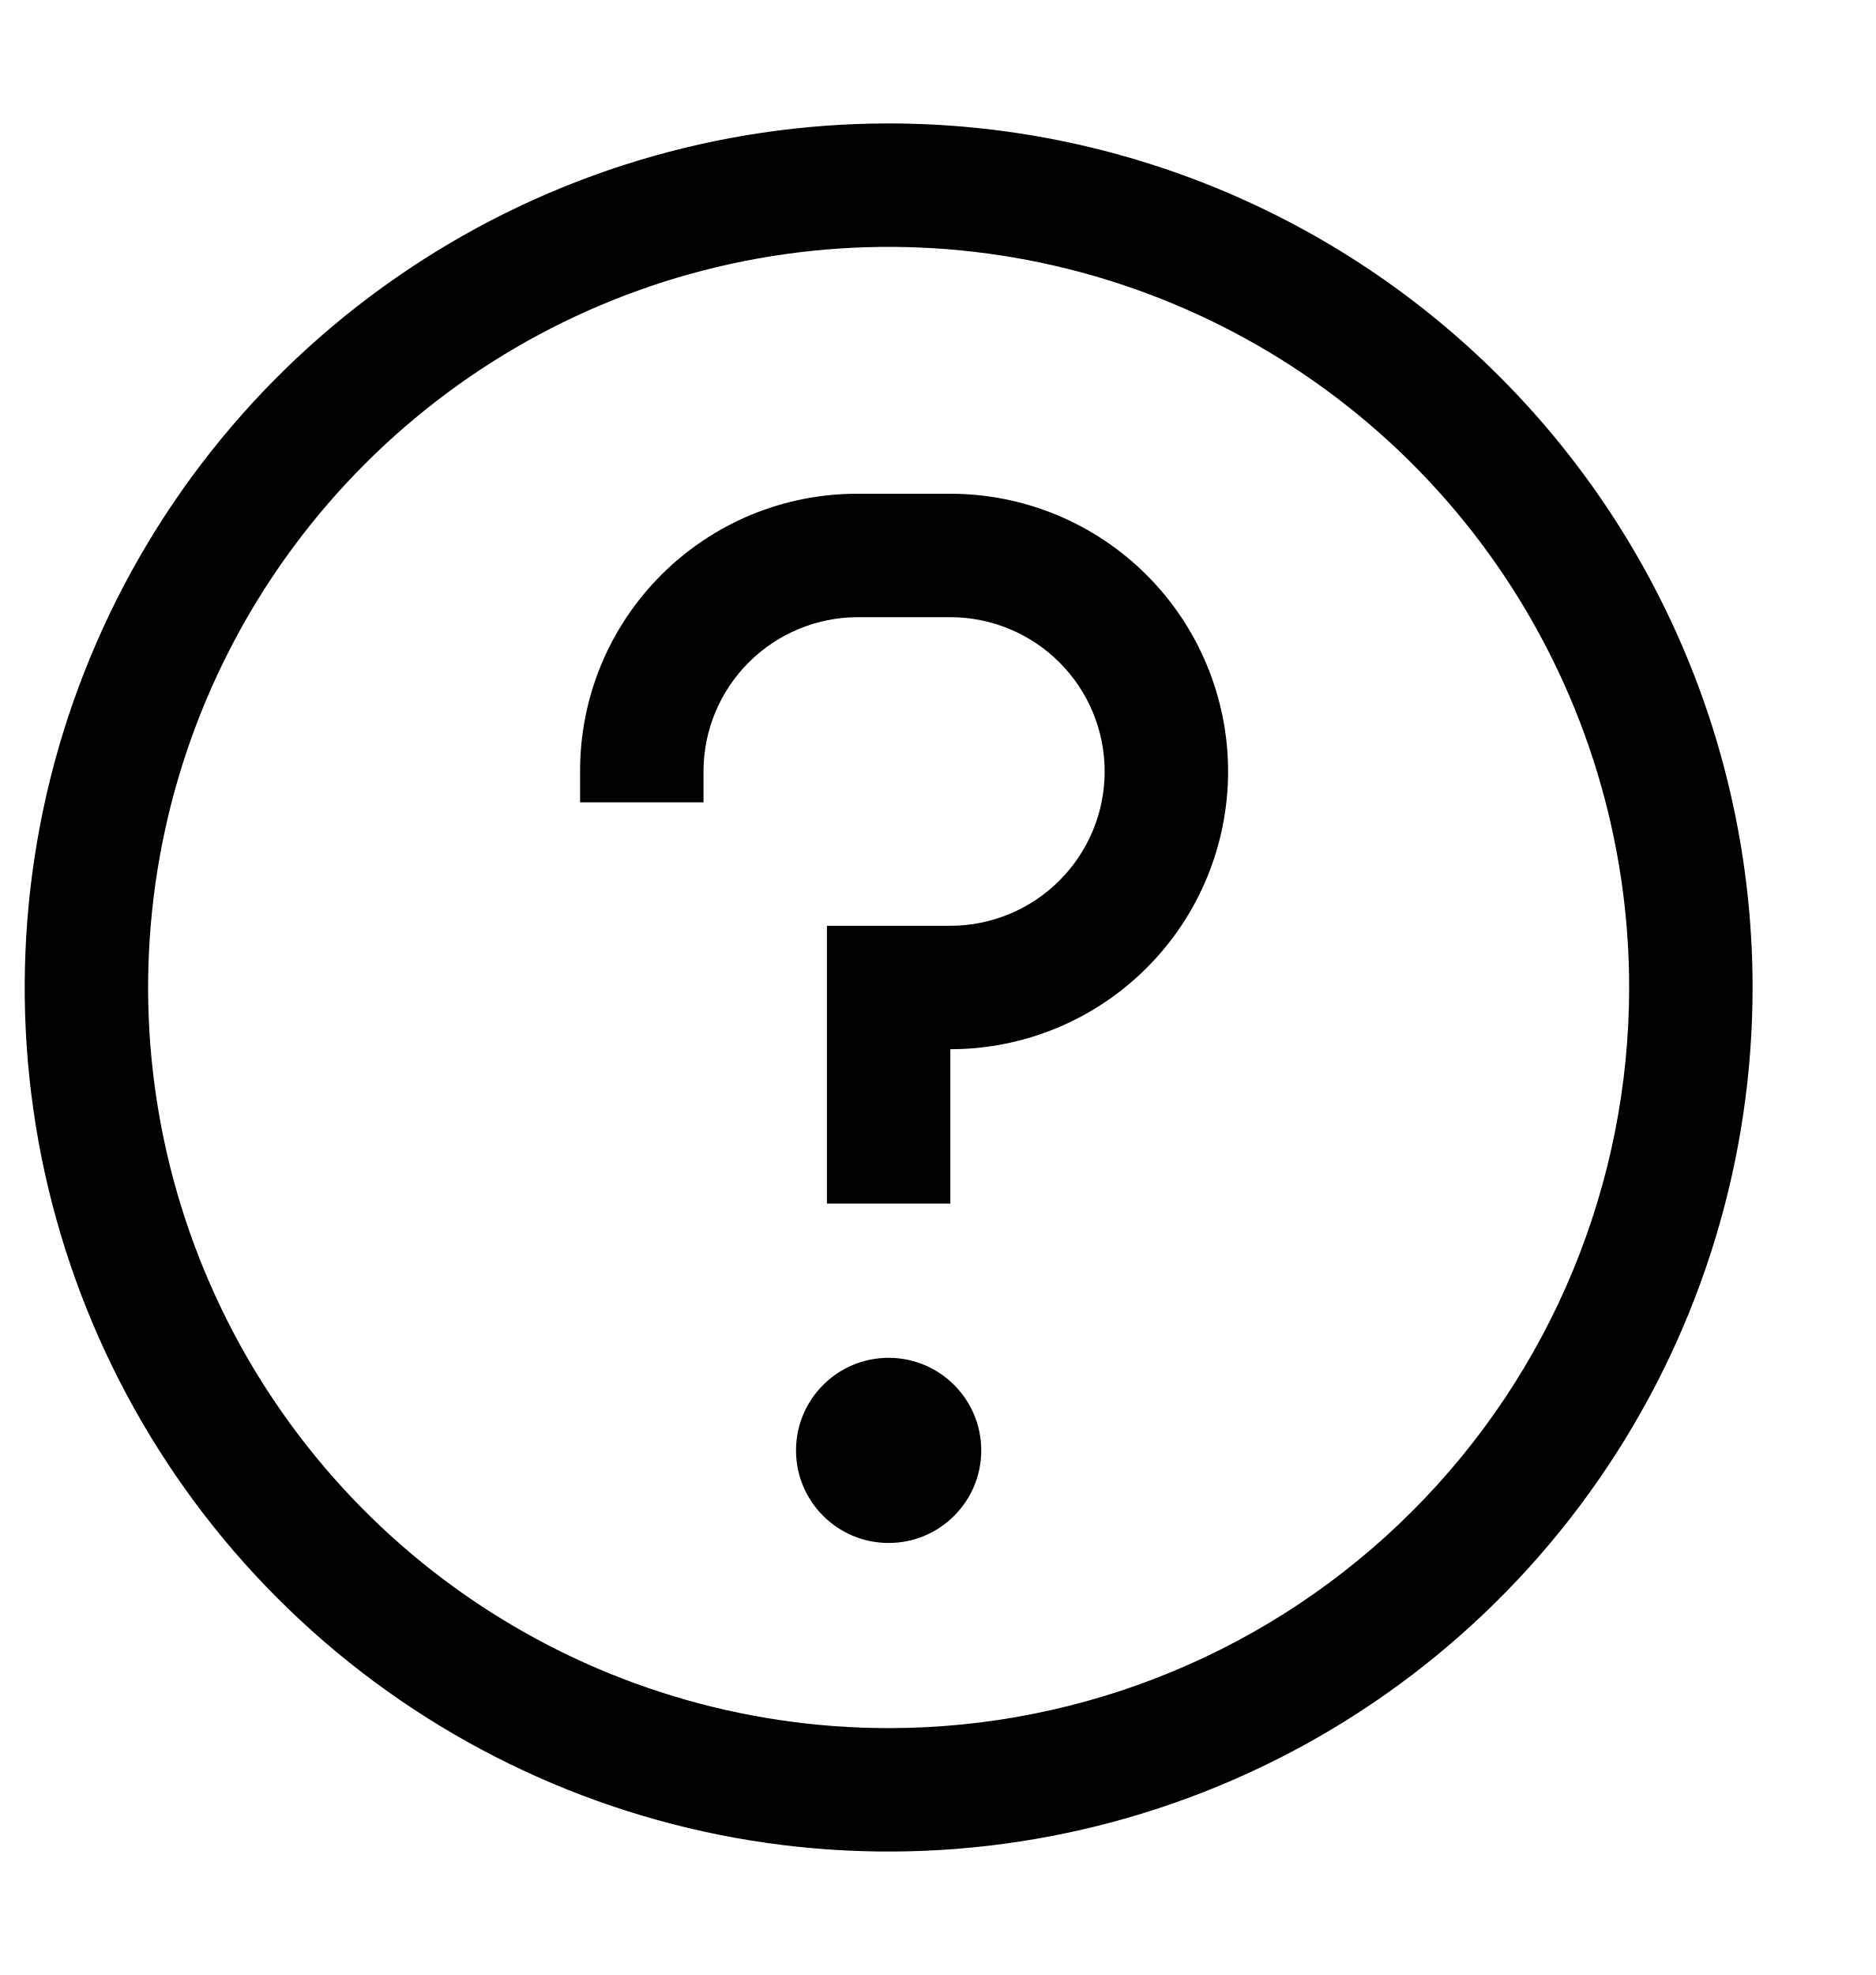
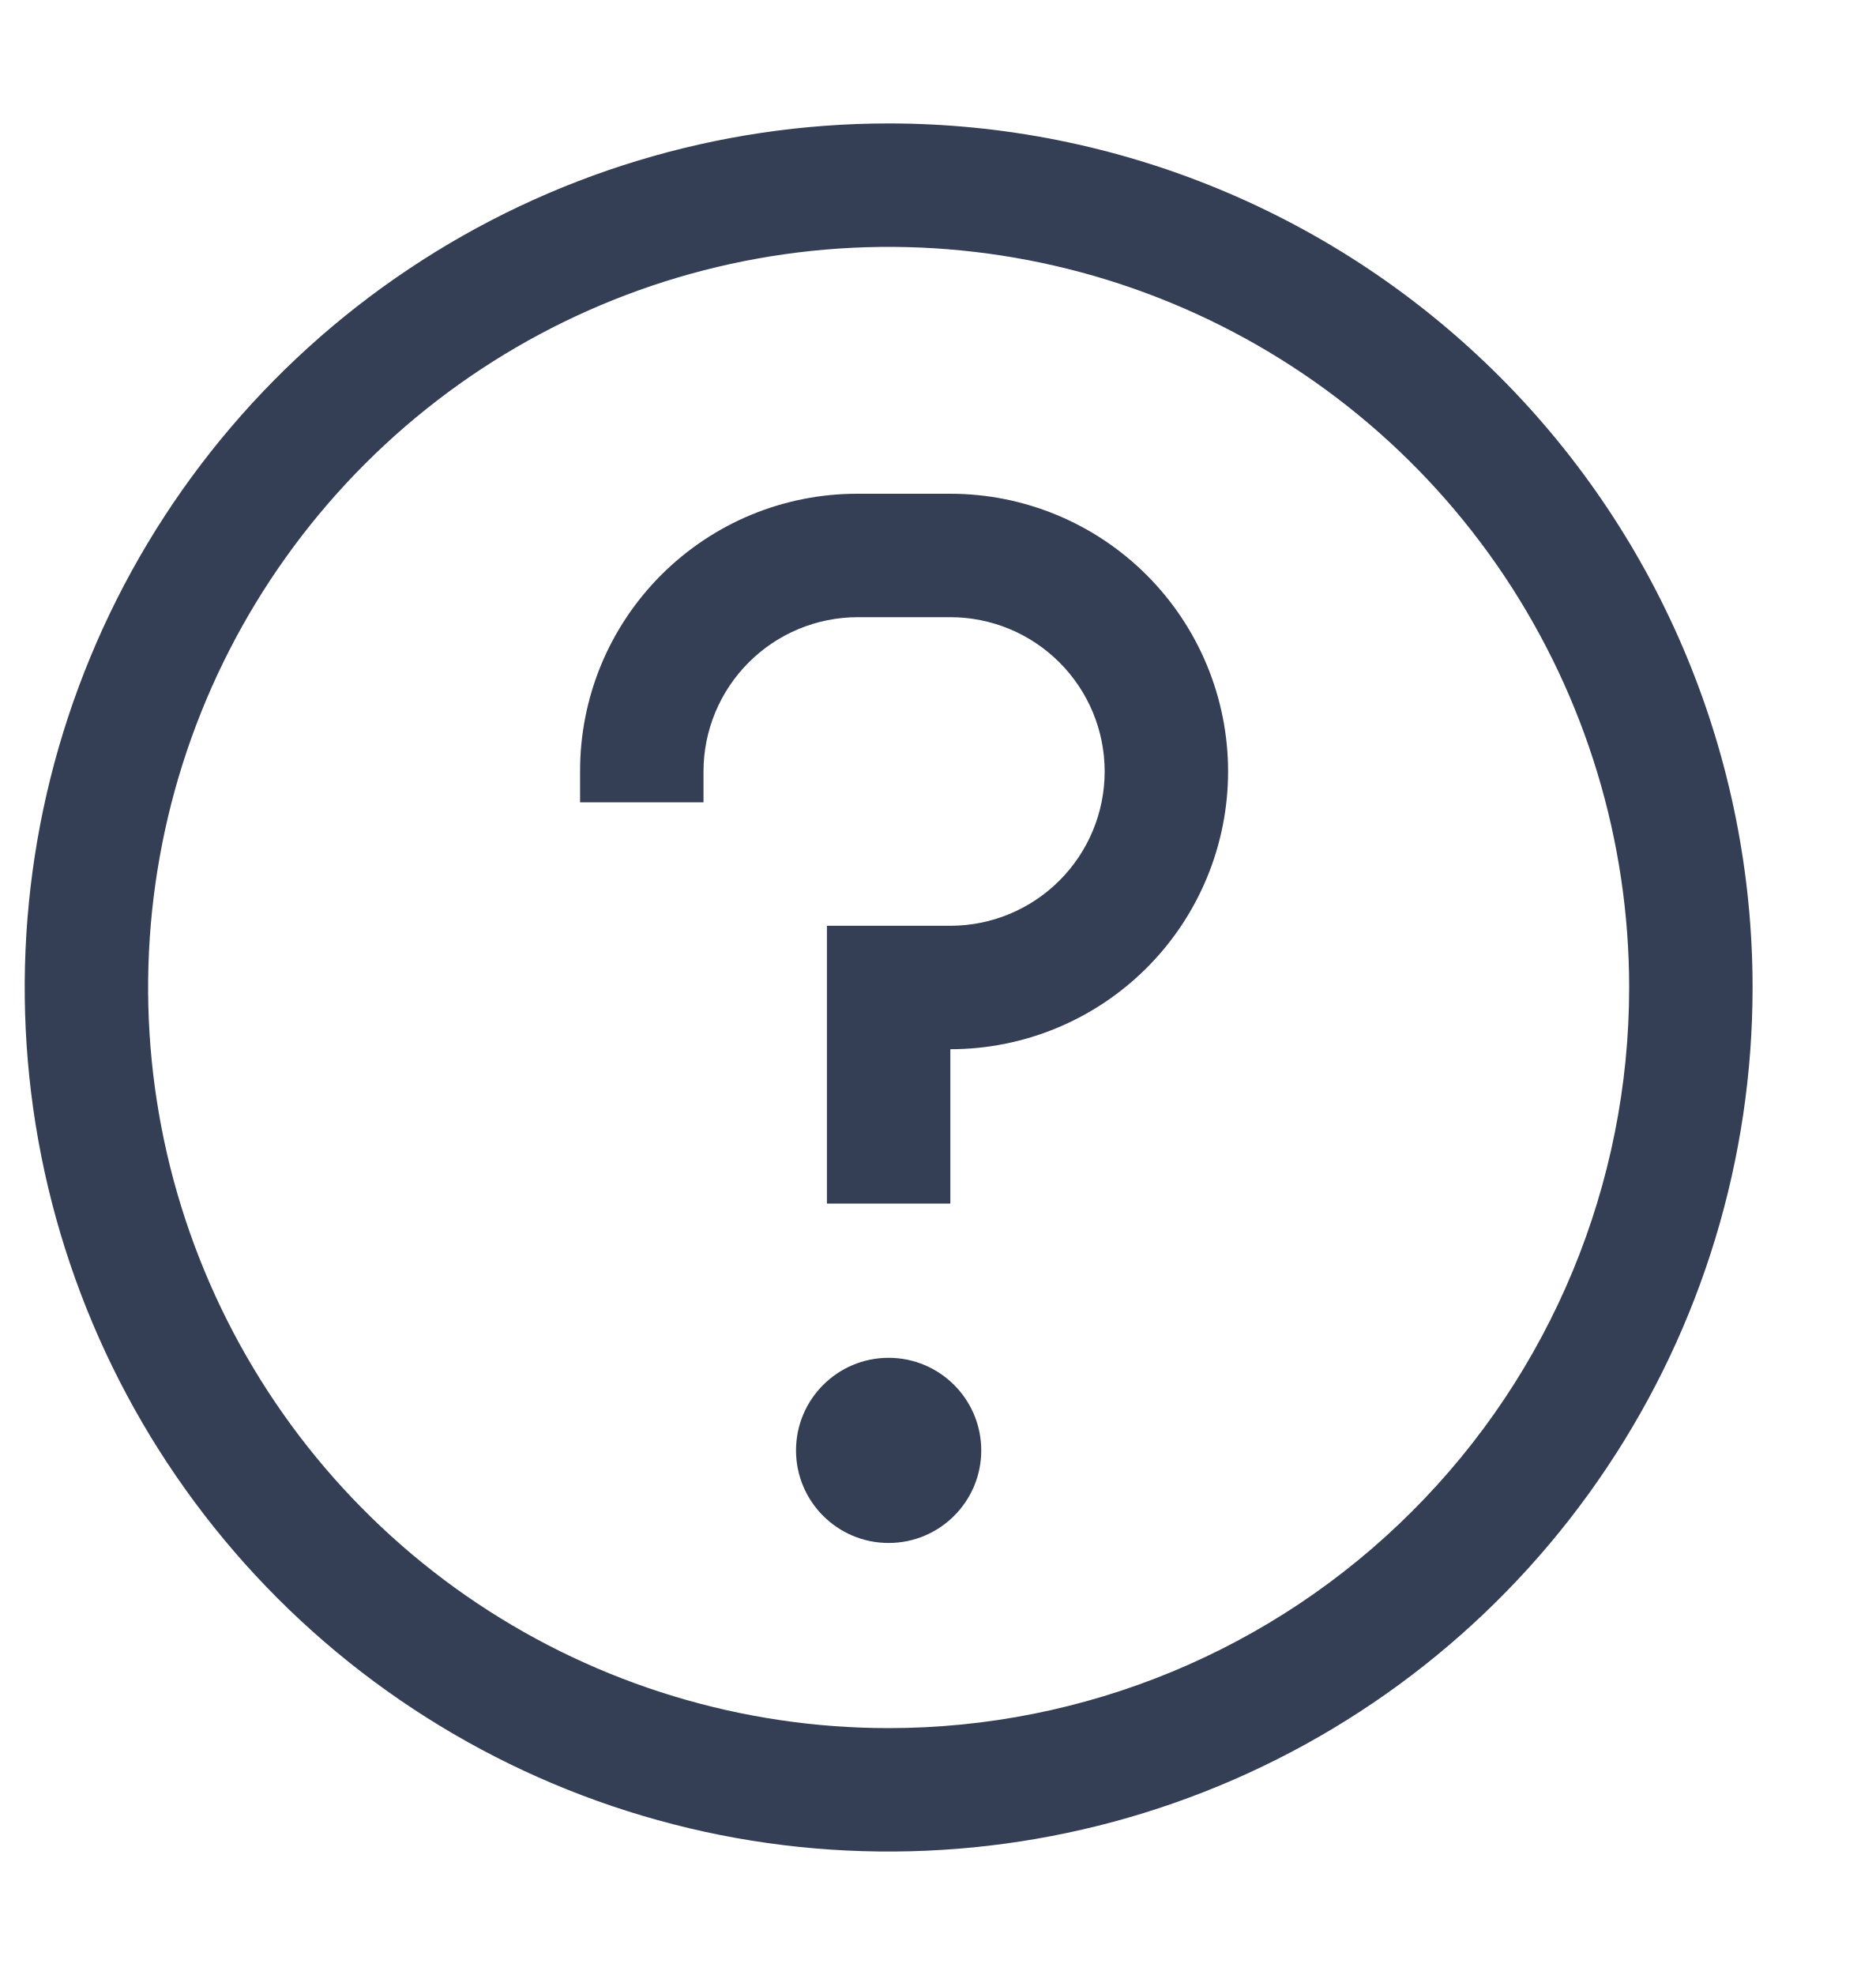
<svg xmlns="http://www.w3.org/2000/svg" width="19" height="20" viewBox="0 0 19 20" fill="none">
-   <g id="Help">
-     <g id="Vector">
-       <path d="M9 1.25C7.269 1.25 5.578 1.763 4.139 2.725C2.7 3.686 1.578 5.053 0.916 6.652C0.254 8.25 0.081 10.01 0.418 11.707C0.756 13.404 1.589 14.963 2.813 16.187C4.037 17.411 5.596 18.244 7.293 18.582C8.99 18.919 10.75 18.746 12.348 18.084C13.947 17.422 15.314 16.3 16.275 14.861C17.237 13.422 17.75 11.731 17.75 10C17.75 7.679 16.828 5.454 15.187 3.813C13.546 2.172 11.321 1.25 9 1.25ZM9 17.5C7.517 17.5 6.067 17.06 4.833 16.236C3.6 15.412 2.639 14.241 2.071 12.87C1.503 11.5 1.355 9.992 1.644 8.537C1.933 7.082 2.648 5.746 3.697 4.697C4.746 3.648 6.082 2.933 7.537 2.644C8.992 2.355 10.5 2.503 11.87 3.071C13.241 3.639 14.412 4.6 15.236 5.833C16.06 7.067 16.5 8.517 16.5 10C16.5 11.989 15.71 13.897 14.303 15.303C12.897 16.71 10.989 17.5 9 17.5Z" fill="currentColor" />
-       <path d="M9 15.625C9.518 15.625 9.938 15.205 9.938 14.688C9.938 14.17 9.518 13.75 9 13.75C8.482 13.75 8.062 14.17 8.062 14.688C8.062 15.205 8.482 15.625 9 15.625Z" fill="currentColor" />
-       <path d="M9.625 5H8.688C8.318 4.999 7.952 5.071 7.61 5.212C7.269 5.353 6.958 5.561 6.697 5.822C6.436 6.083 6.228 6.394 6.087 6.735C5.946 7.077 5.874 7.443 5.875 7.812V8.125H7.125V7.812C7.125 7.398 7.29 7.001 7.583 6.708C7.876 6.415 8.273 6.25 8.688 6.25H9.625C10.039 6.25 10.437 6.415 10.73 6.708C11.023 7.001 11.188 7.398 11.188 7.812C11.188 8.227 11.023 8.624 10.73 8.917C10.437 9.21 10.039 9.375 9.625 9.375H8.375V12.188H9.625V10.625C10.371 10.625 11.086 10.329 11.614 9.801C12.141 9.274 12.438 8.558 12.438 7.812C12.438 7.067 12.141 6.351 11.614 5.824C11.086 5.296 10.371 5 9.625 5Z" fill="currentColor" />
-     </g>
-   </g>
+   <path d="M9 1.25C7.269 1.25 5.578 1.763 4.139 2.725C2.7 3.686 1.578 5.053 0.916 6.652C0.254 8.25 0.081 10.01 0.418 11.707C0.756 13.404 1.589 14.963 2.813 16.187C4.037 17.411 5.596 18.244 7.293 18.582C8.99 18.919 10.75 18.746 12.348 18.084C13.947 17.422 15.314 16.3 16.275 14.861C17.237 13.422 17.75 11.731 17.75 10C17.75 7.679 16.828 5.454 15.187 3.813C13.546 2.172 11.321 1.25 9 1.25ZM9 17.5C7.517 17.5 6.067 17.06 4.833 16.236C3.6 15.412 2.639 14.241 2.071 12.87C1.503 11.5 1.355 9.992 1.644 8.537C1.933 7.082 2.648 5.746 3.697 4.697C4.746 3.648 6.082 2.933 7.537 2.644C8.992 2.355 10.5 2.503 11.87 3.071C13.241 3.639 14.412 4.6 15.236 5.833C16.06 7.067 16.5 8.517 16.5 10C16.5 11.989 15.71 13.897 14.303 15.303C12.897 16.71 10.989 17.5 9 17.5Z" fill="#343F56" />
+   <path d="M9 15.625C9.518 15.625 9.938 15.205 9.938 14.688C9.938 14.17 9.518 13.75 9 13.75C8.482 13.75 8.062 14.17 8.062 14.688C8.062 15.205 8.482 15.625 9 15.625Z" fill="#343F56" />
+   <path d="M9.625 5H8.688C8.318 4.999 7.952 5.071 7.61 5.212C7.269 5.353 6.958 5.561 6.697 5.822C6.436 6.083 6.228 6.394 6.087 6.735C5.946 7.077 5.874 7.443 5.875 7.812V8.125H7.125V7.812C7.125 7.398 7.29 7.001 7.583 6.708C7.876 6.415 8.273 6.25 8.688 6.25H9.625C10.039 6.25 10.437 6.415 10.73 6.708C11.023 7.001 11.188 7.398 11.188 7.812C11.188 8.227 11.023 8.624 10.73 8.917C10.437 9.21 10.039 9.375 9.625 9.375H8.375V12.188H9.625V10.625C10.371 10.625 11.086 10.329 11.614 9.801C12.141 9.274 12.438 8.558 12.438 7.812C12.438 7.067 12.141 6.351 11.614 5.824C11.086 5.296 10.371 5 9.625 5Z" fill="#343F56" />
</svg>
